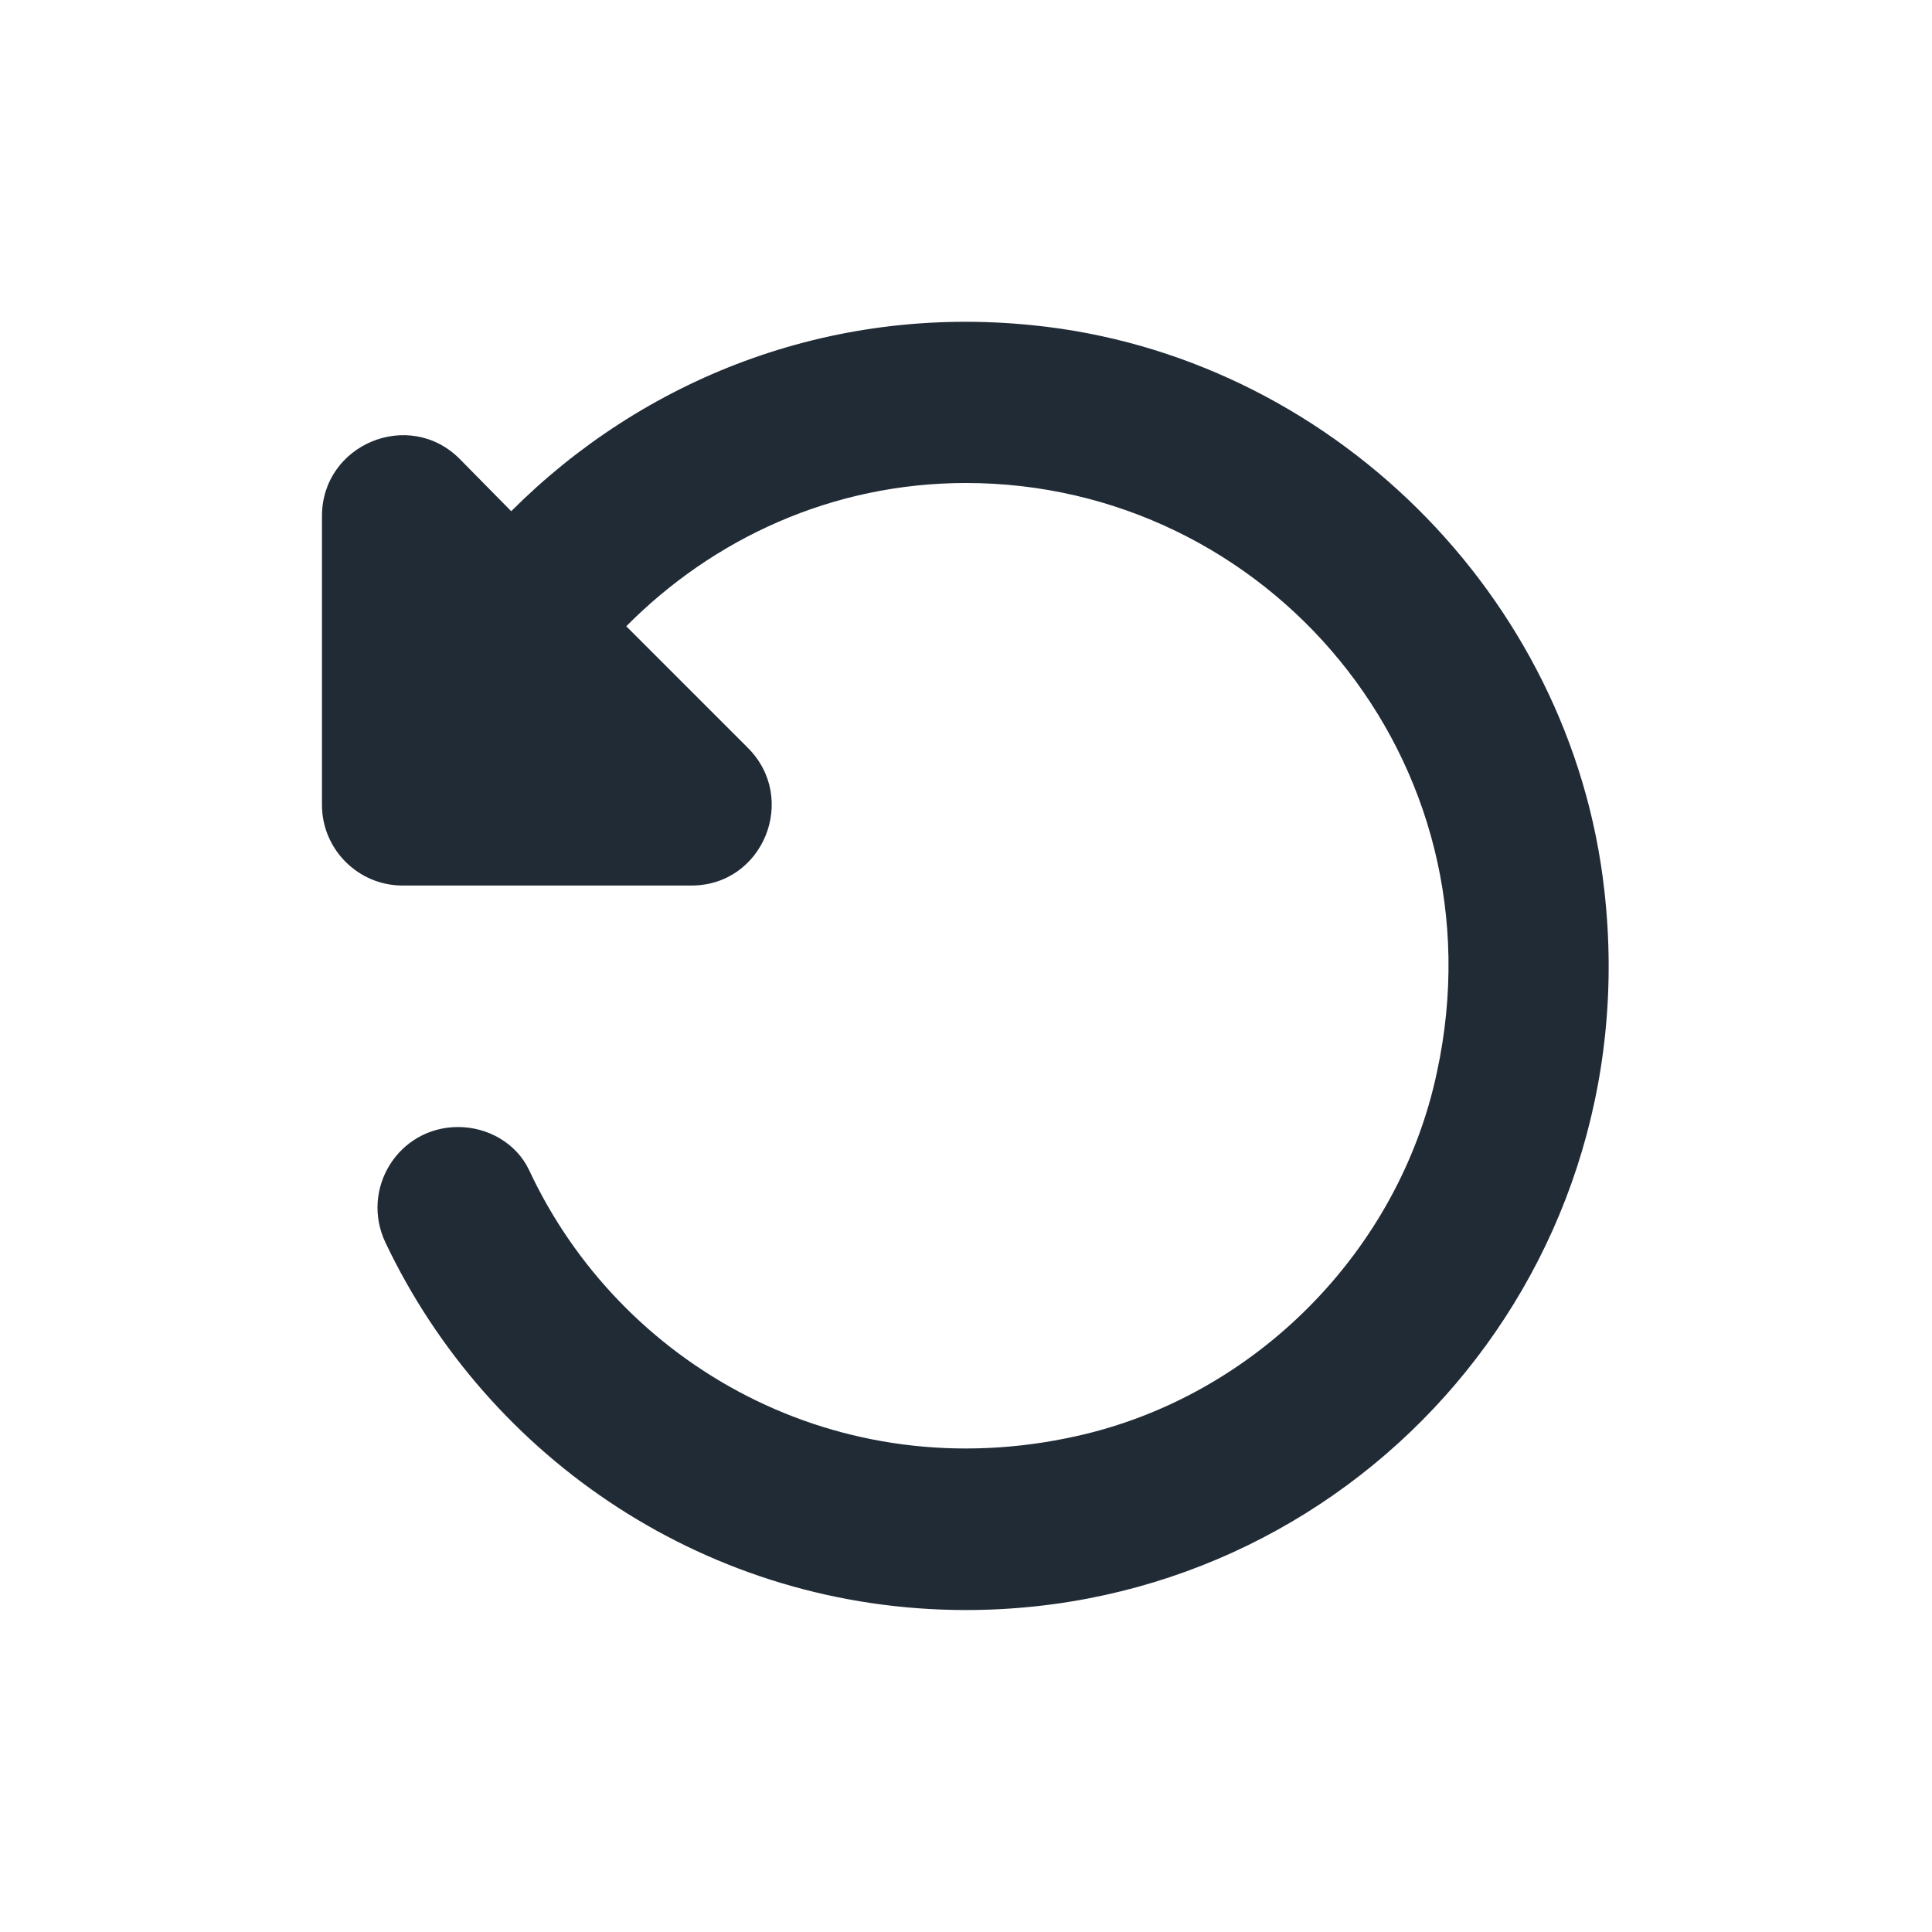
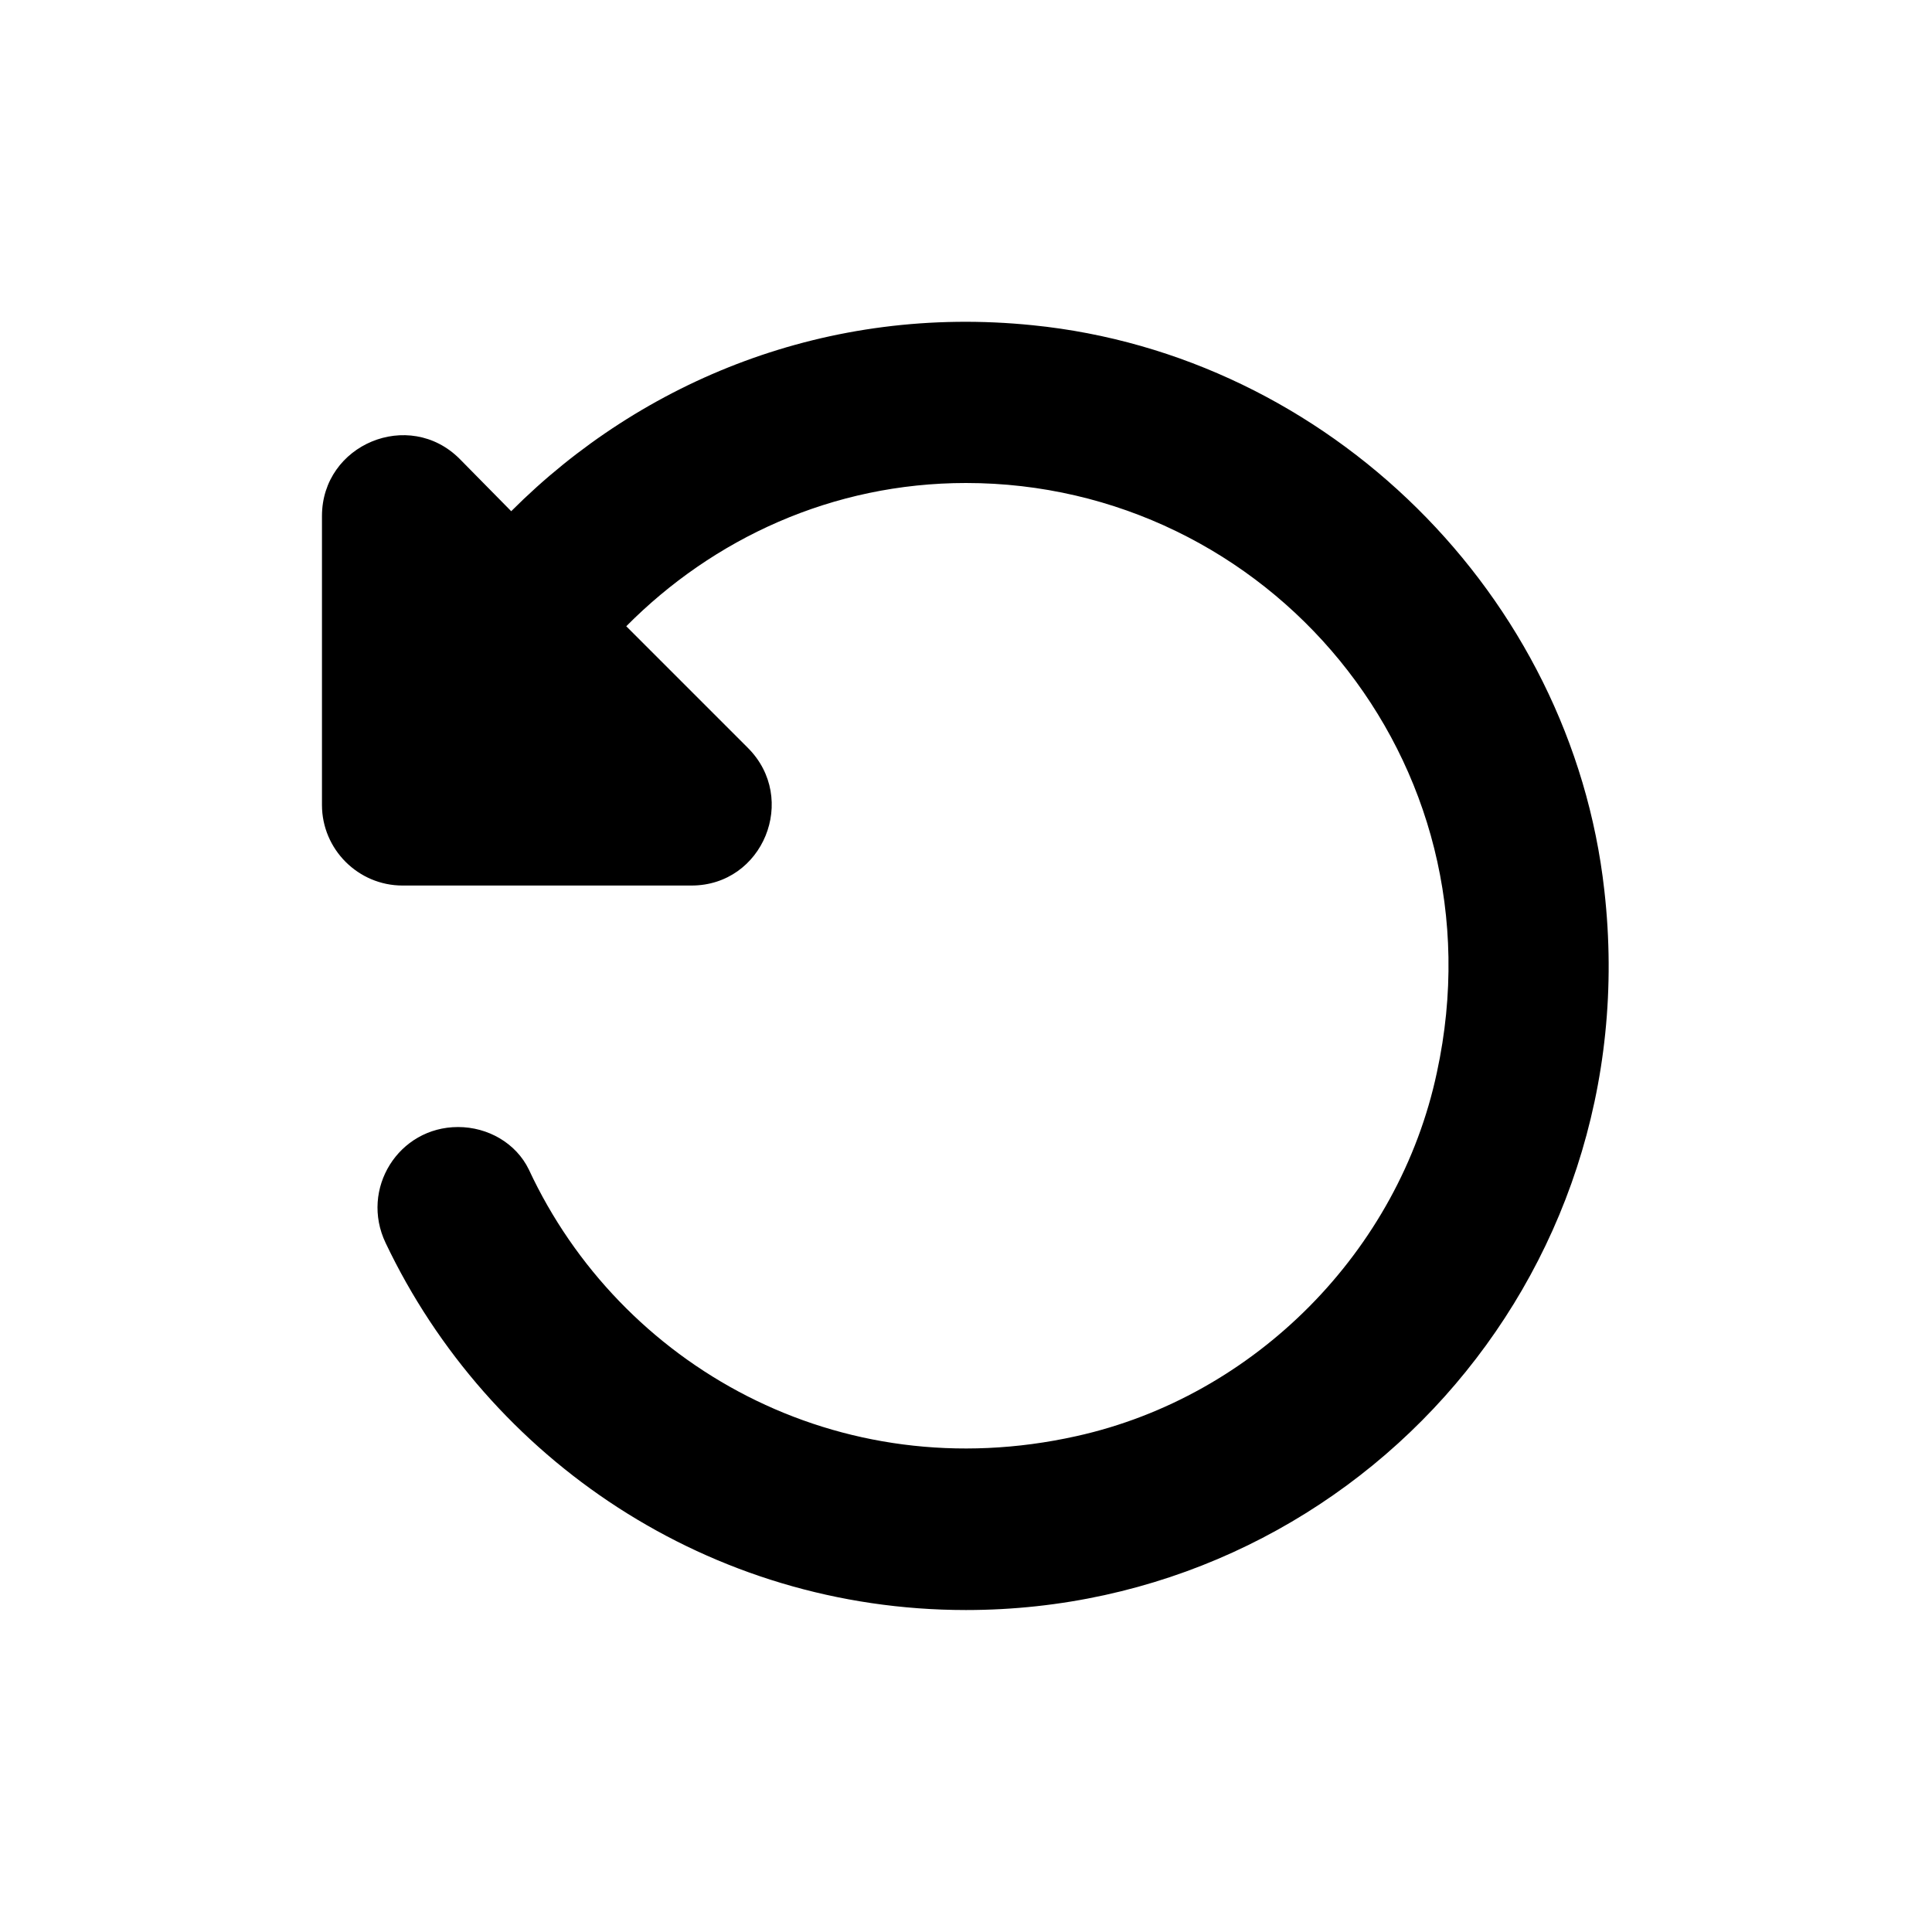
- <svg xmlns="http://www.w3.org/2000/svg" width="20" height="20" viewBox="0 0 20 20" fill="none">
-   <path d="M5.292 5.292C6.65 3.933 8.575 3.15 10.692 3.367C13.75 3.675 16.267 6.158 16.608 9.217C17.067 13.258 13.942 16.667 10 16.667C7.342 16.667 5.058 15.108 3.992 12.867C3.725 12.308 4.125 11.667 4.742 11.667C5.05 11.667 5.342 11.833 5.475 12.108C6.417 14.133 8.675 15.417 11.142 14.867C12.992 14.458 14.483 12.95 14.875 11.1C15.575 7.867 13.117 5 10 5C8.617 5 7.383 5.575 6.483 6.483L7.742 7.742C8.267 8.267 7.9 9.167 7.158 9.167H4.167C3.708 9.167 3.333 8.792 3.333 8.333V5.342C3.333 4.6 4.233 4.225 4.758 4.75L5.292 5.292Z" fill="#212B36" />
+ <svg xmlns="http://www.w3.org/2000/svg" width="20" height="20" viewBox="0 0 20 20" fill="currentColor">
+   <path d="M5.292 5.292C6.65 3.933 8.575 3.15 10.692 3.367C13.75 3.675 16.267 6.158 16.608 9.217C17.067 13.258 13.942 16.667 10 16.667C7.342 16.667 5.058 15.108 3.992 12.867C3.725 12.308 4.125 11.667 4.742 11.667C5.05 11.667 5.342 11.833 5.475 12.108C6.417 14.133 8.675 15.417 11.142 14.867C12.992 14.458 14.483 12.95 14.875 11.1C15.575 7.867 13.117 5 10 5C8.617 5 7.383 5.575 6.483 6.483L7.742 7.742C8.267 8.267 7.9 9.167 7.158 9.167H4.167C3.708 9.167 3.333 8.792 3.333 8.333V5.342C3.333 4.6 4.233 4.225 4.758 4.75L5.292 5.292Z" fill="currentColor" />
</svg>
